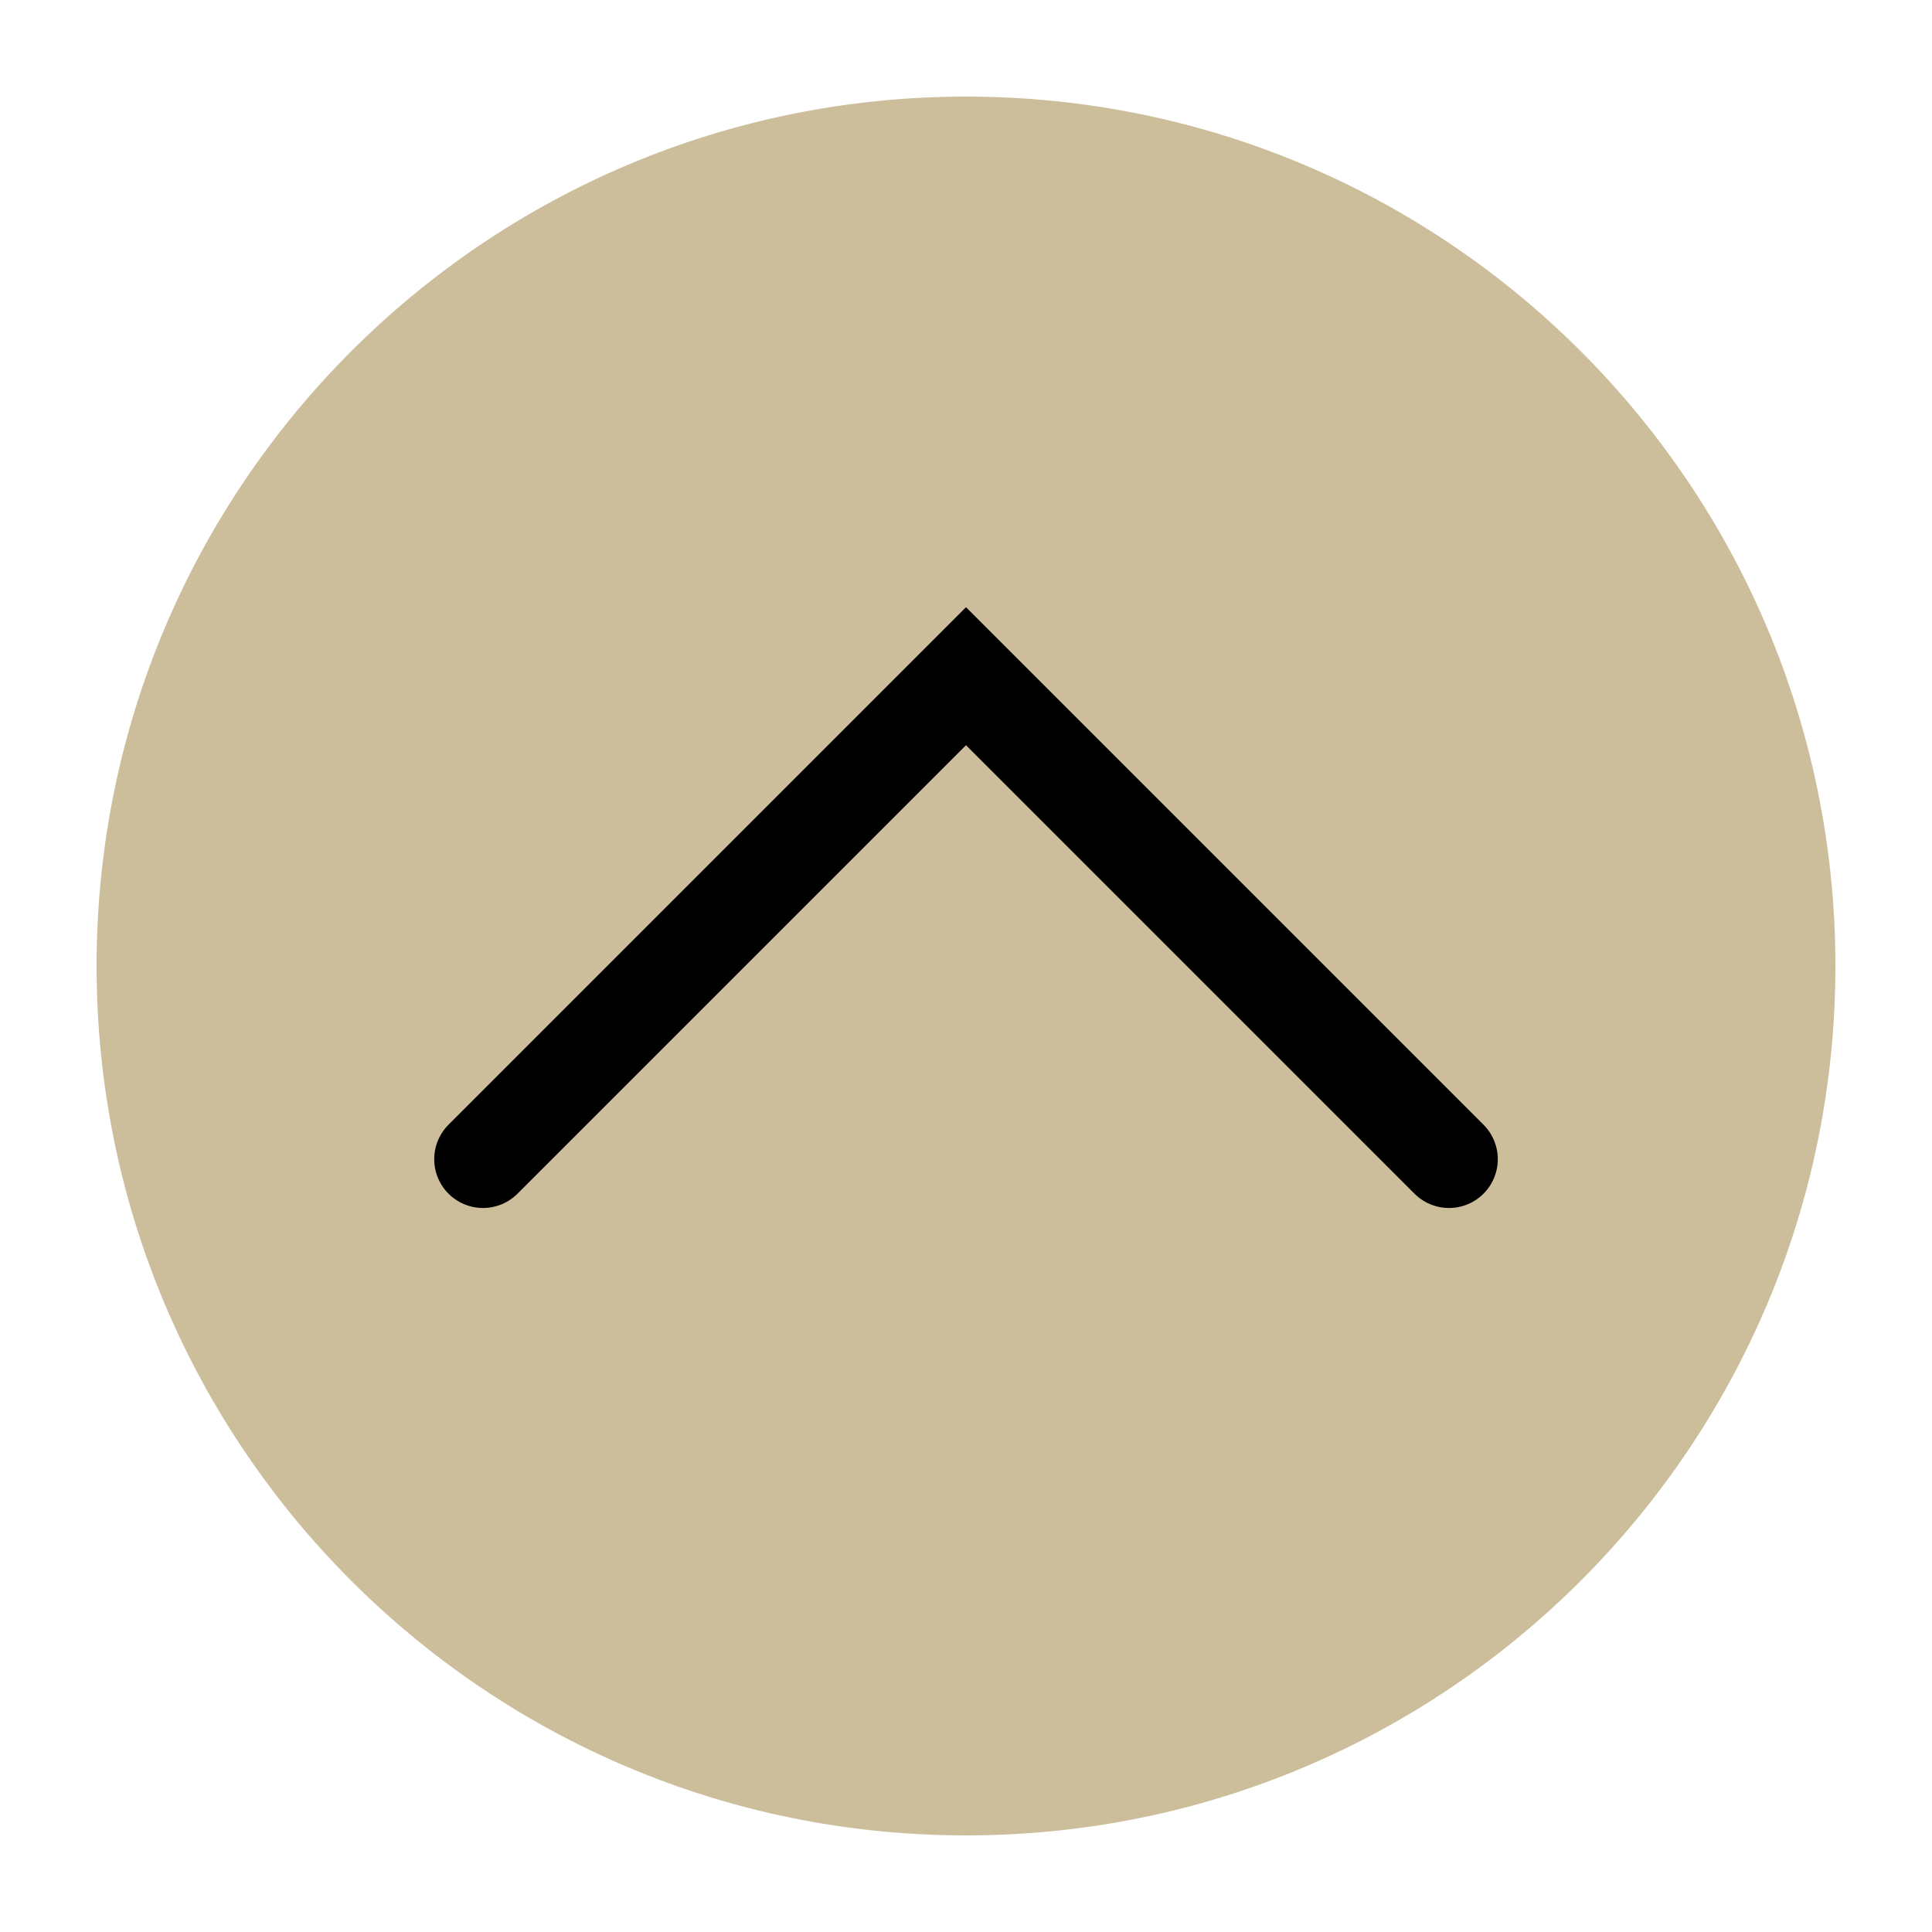
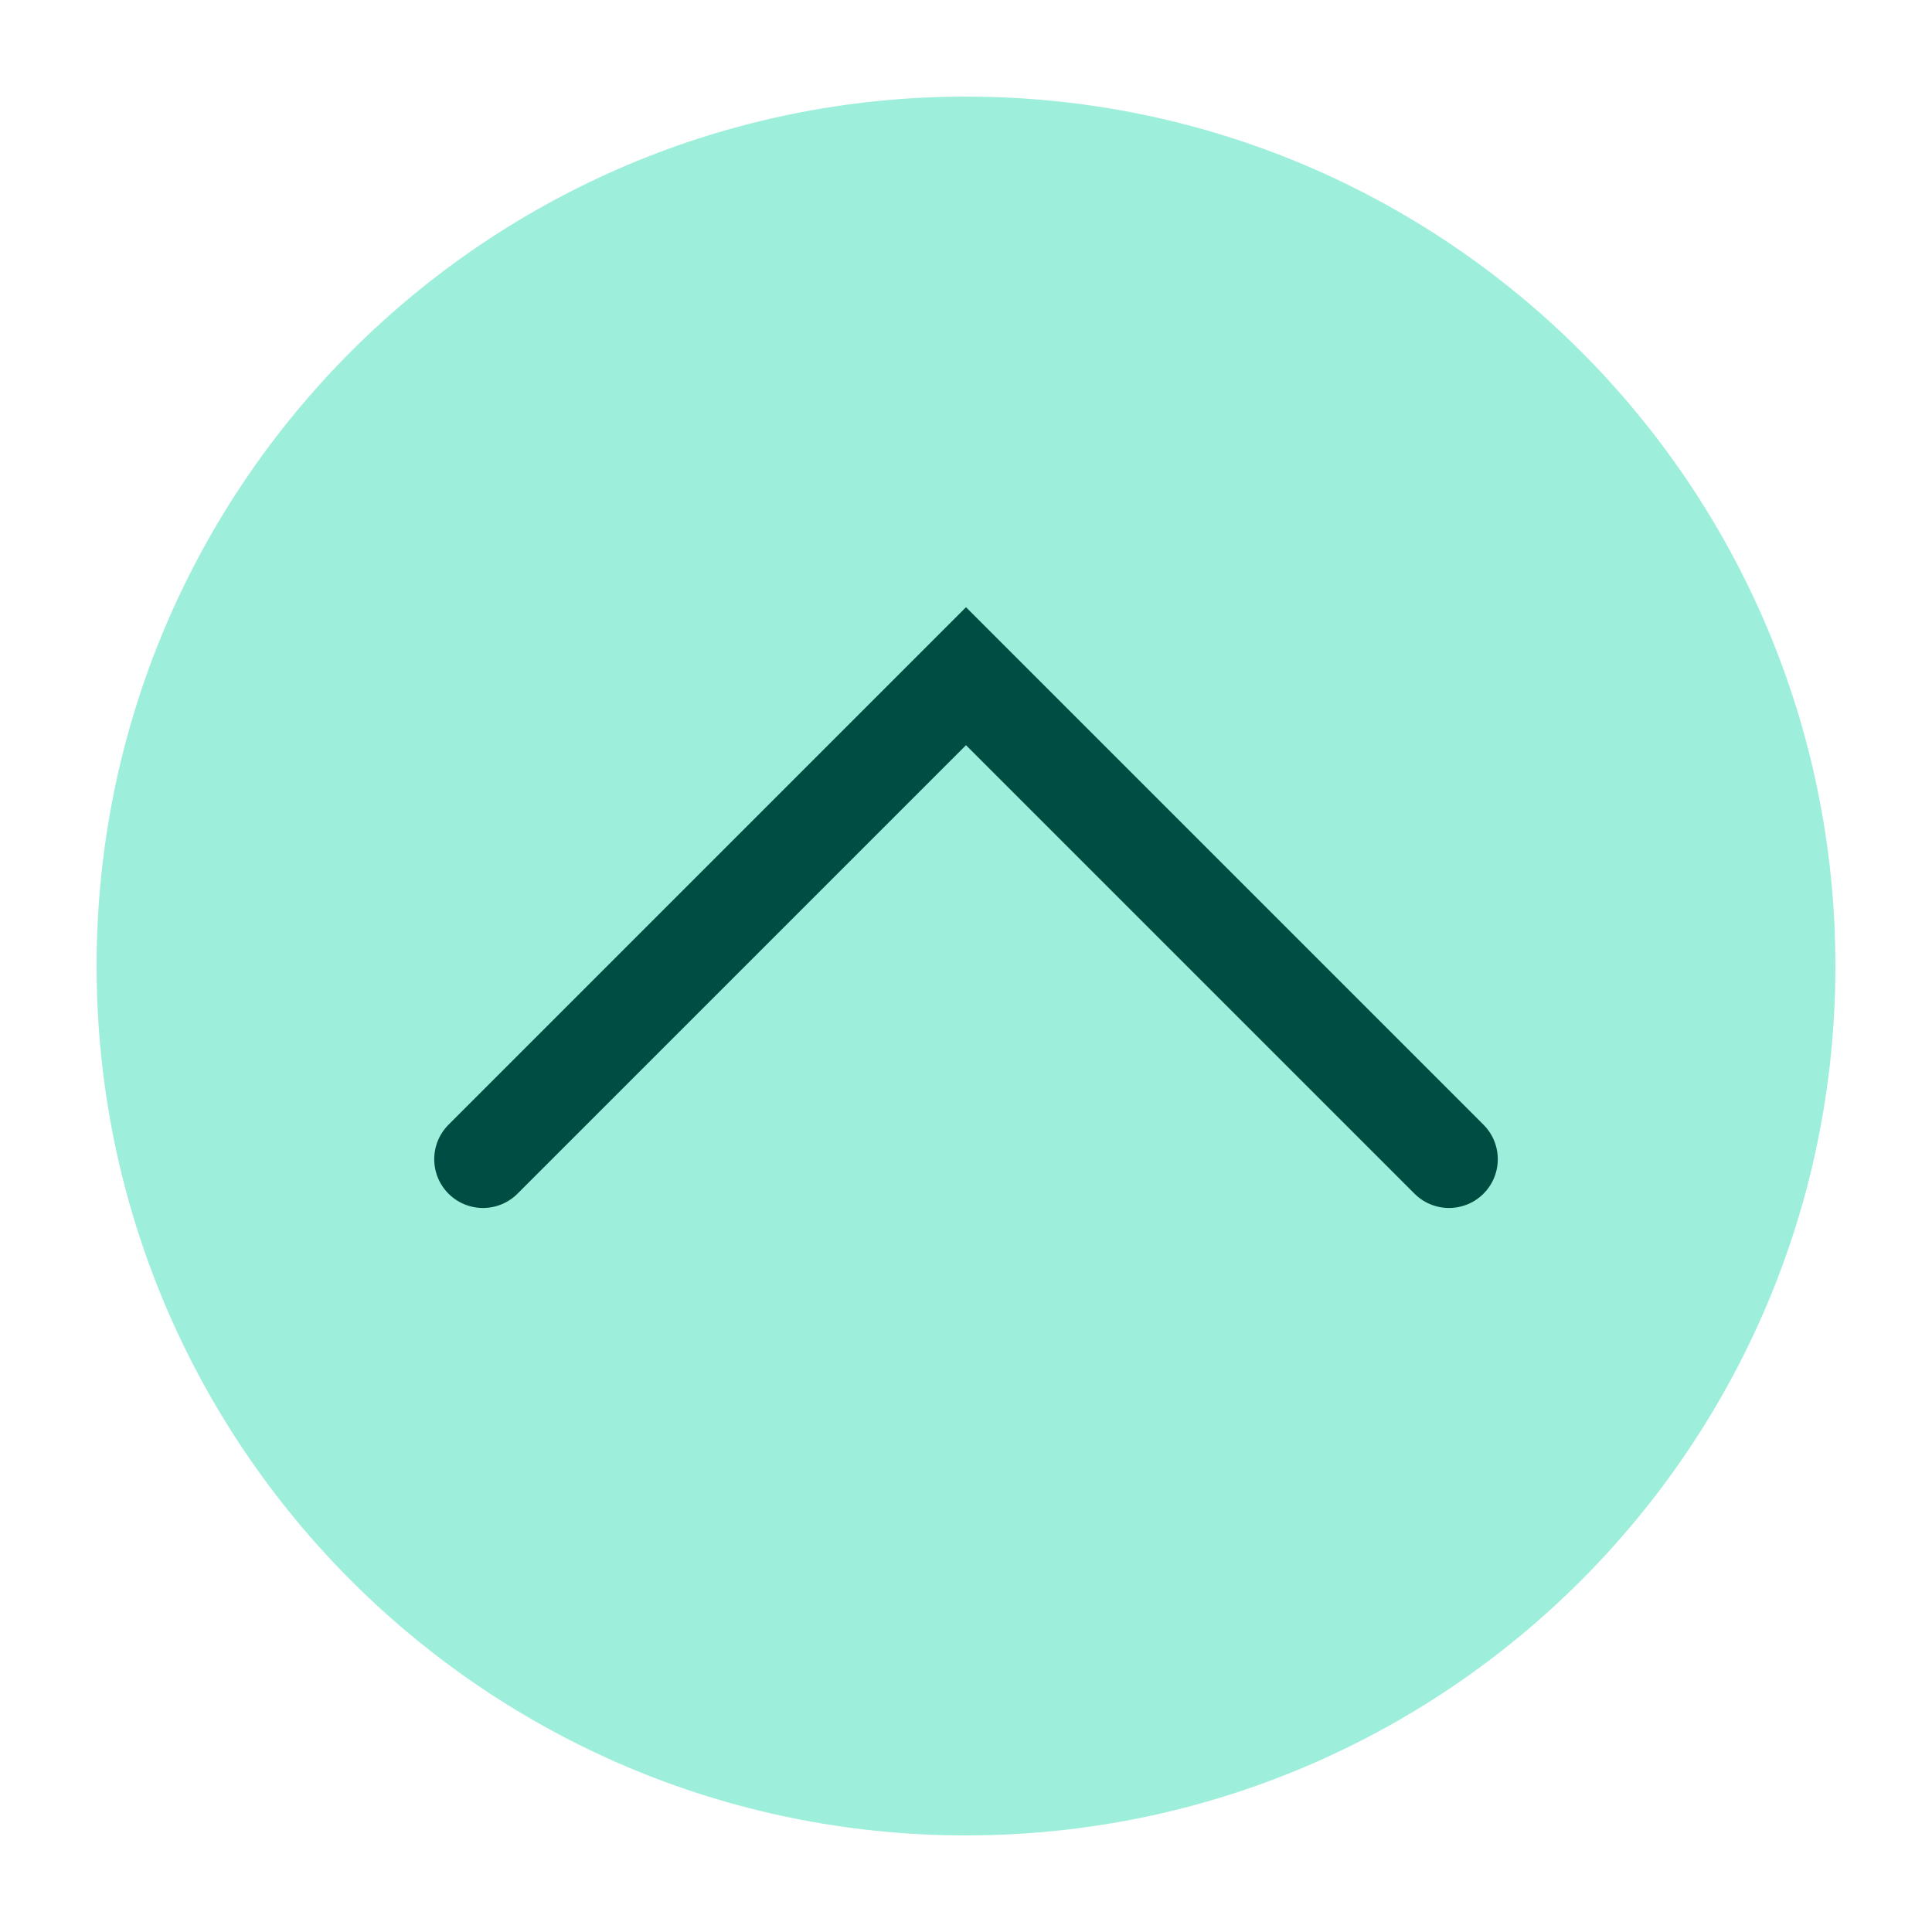
<svg xmlns="http://www.w3.org/2000/svg" viewBox="0 0 50 50" version="1.2" baseProfile="tiny">
  <defs>
</defs>
  <g fill="none" stroke="black" stroke-width="1" fill-rule="evenodd" stroke-linecap="square" stroke-linejoin="bevel">
-     <g fill="#ccbe9b" fill-opacity="1" stroke="none" transform="matrix(2.5,0,0,2.5,2.5,2.5)" font-family="Iosevka Term Curly" font-size="12" font-weight="500" font-style="normal">
+     <g fill="#9defdb" fill-opacity="1" stroke="none" transform="matrix(2.5,0,0,2.5,2.5,2.5)" font-family="Iosevka Term Curly" font-size="12" font-weight="500" font-style="normal">
      <circle cx="9" cy="9" r="9" />
    </g>
-     <g fill="none" stroke="#000000" stroke-opacity="1" stroke-width="1.01" stroke-linecap="round" stroke-linejoin="miter" stroke-miterlimit="2" transform="matrix(2.5,0,0,2.5,2.5,2.5)" font-family="Iosevka Term Curly" font-size="12" font-weight="500" font-style="normal">
+     <g fill="none" stroke="#004e43" stroke-opacity="1" stroke-width="1.01" stroke-linecap="round" stroke-linejoin="miter" stroke-miterlimit="2" transform="matrix(2.5,0,0,2.5,2.5,2.5)" font-family="Iosevka Term Curly" font-size="12" font-weight="500" font-style="normal">
      <polyline fill="none" vector-effect="none" points="4,11 9,6 14,11 " />
    </g>
    <g fill="none" stroke="#000000" stroke-opacity="1" stroke-width="1" stroke-linecap="square" stroke-linejoin="bevel" transform="matrix(1,0,0,1,0,0)" font-family="Iosevka Term Curly" font-size="12" font-weight="500" font-style="normal">
</g>
  </g>
</svg>
